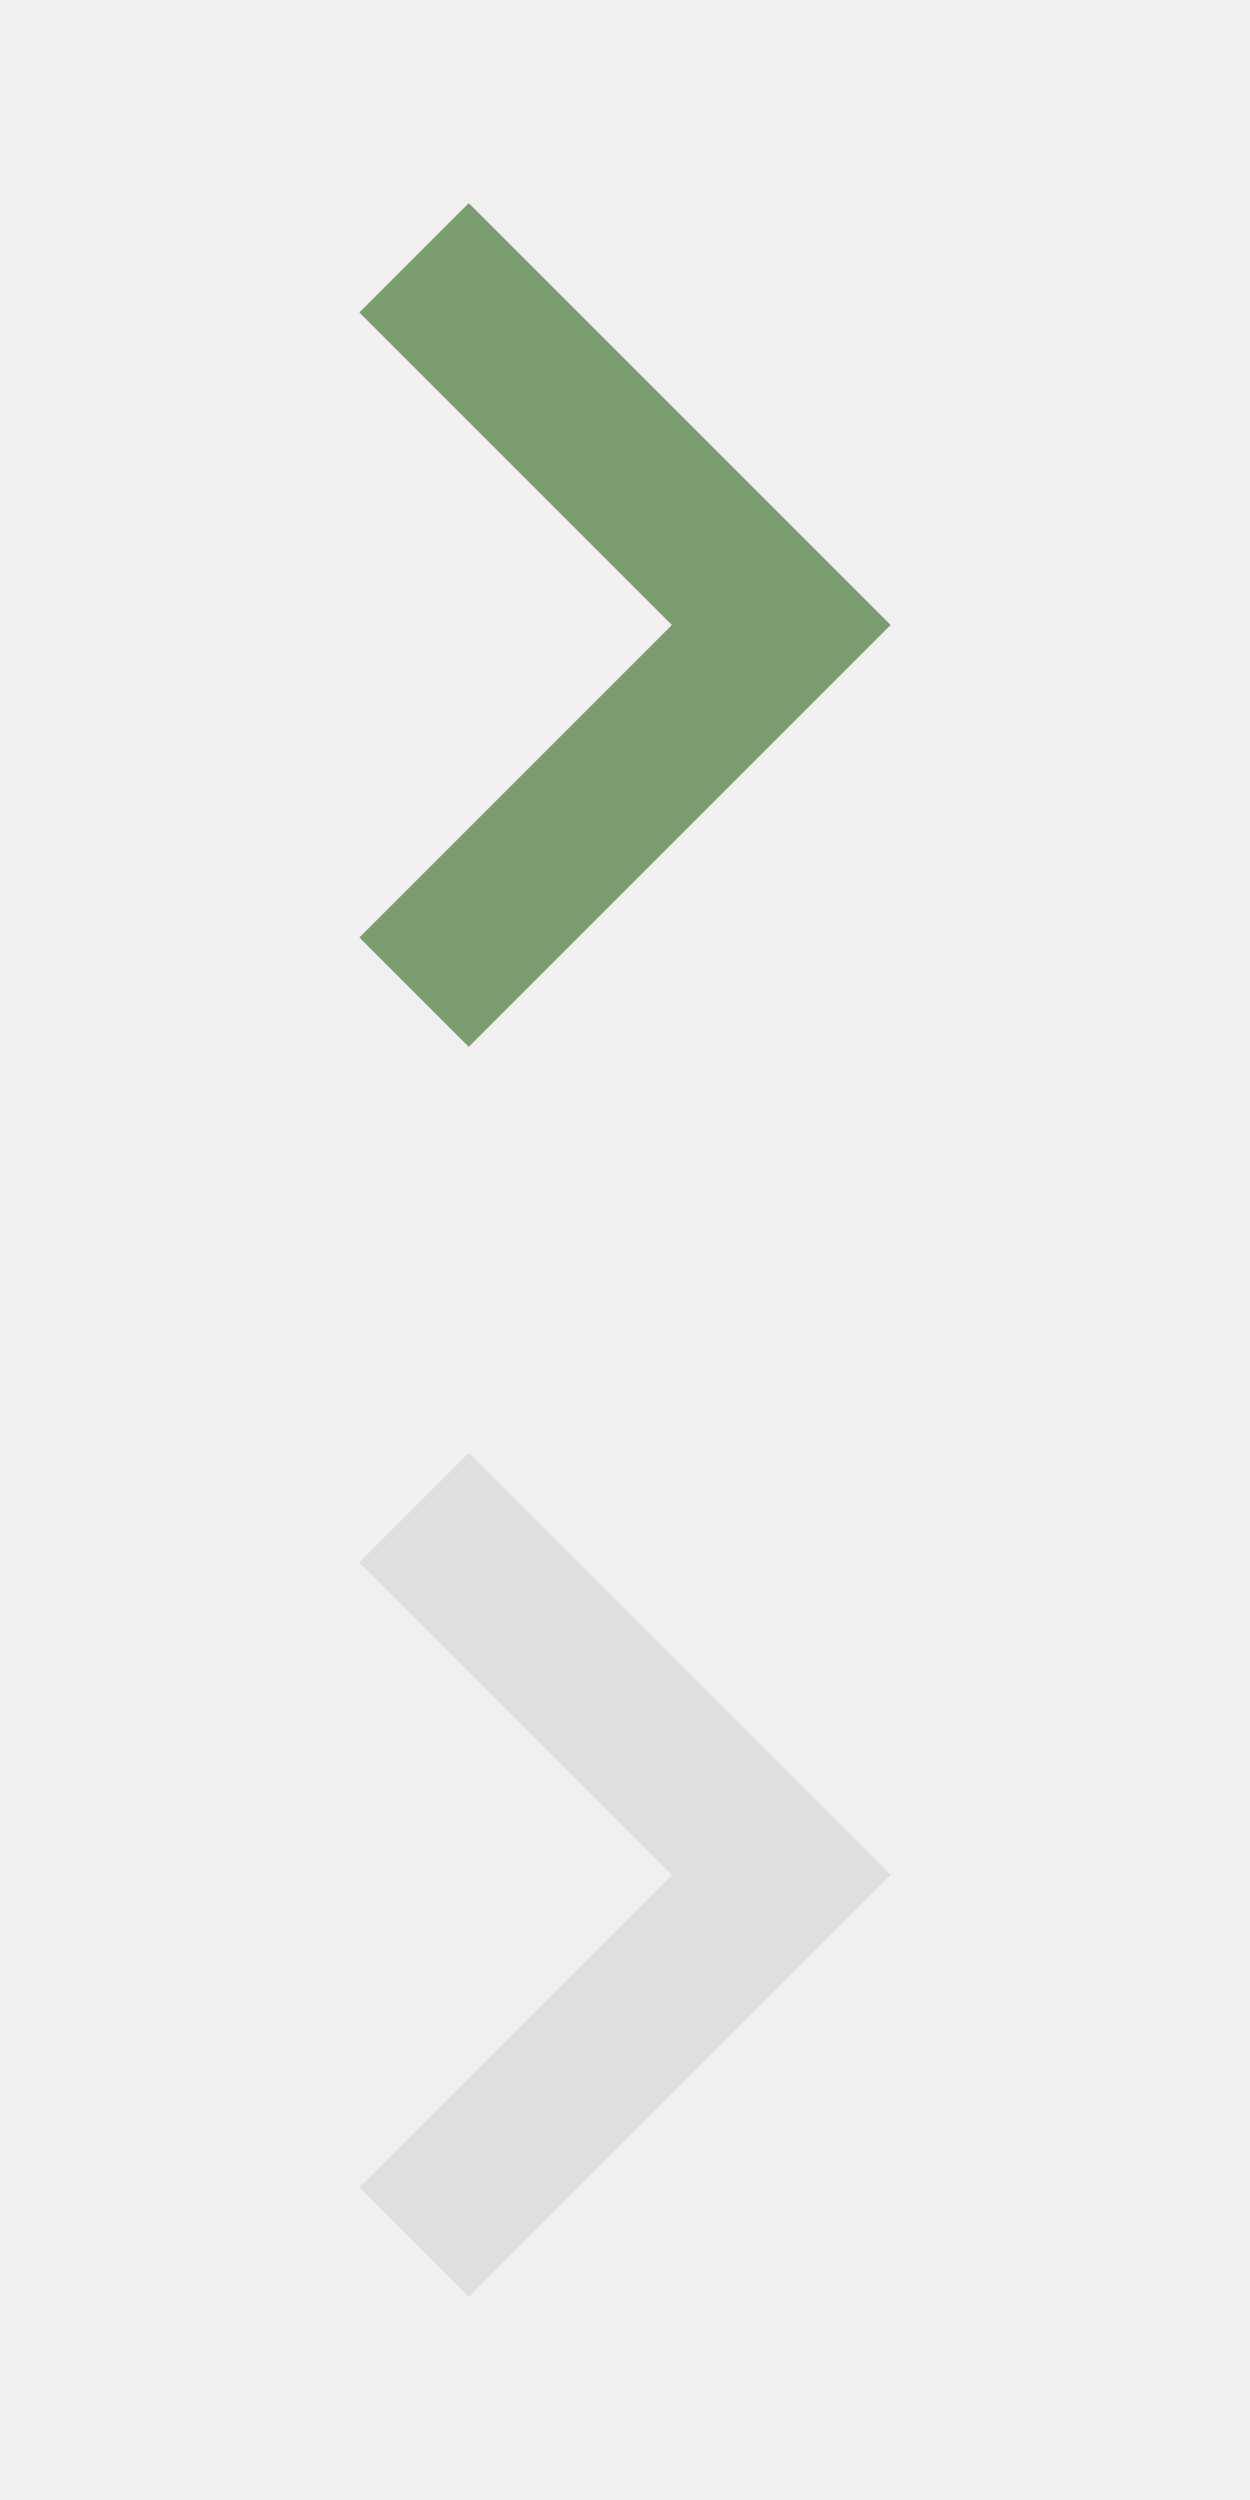
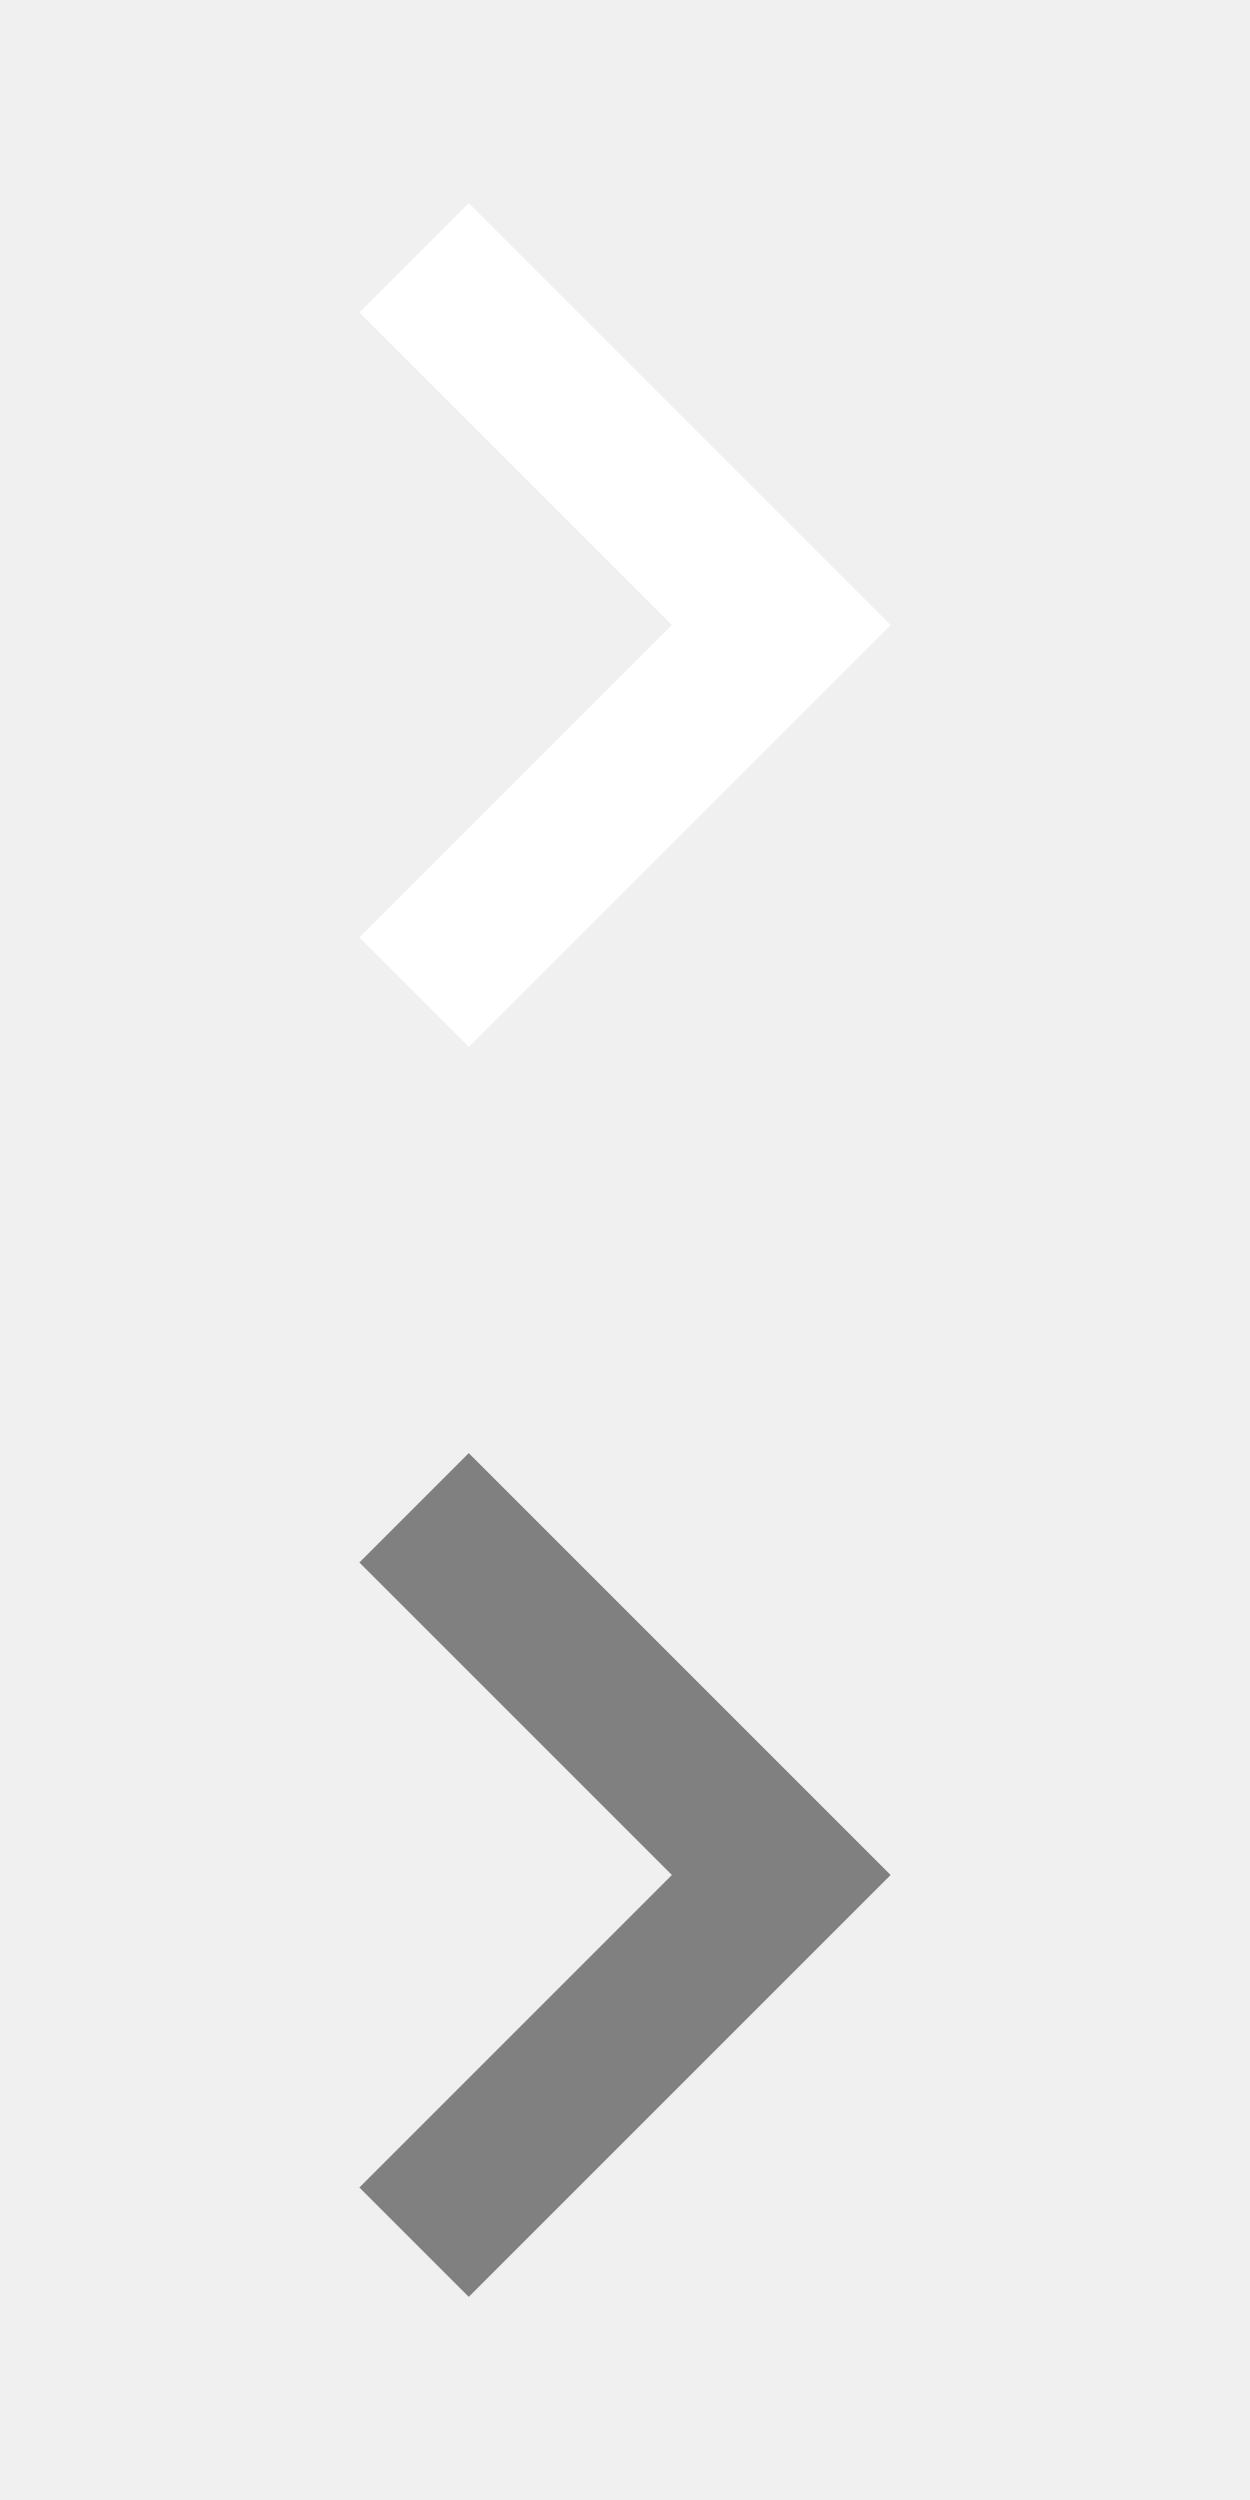
<svg xmlns="http://www.w3.org/2000/svg" x="0px" y="0px" width="16px" height="32px" viewBox="0 0 16 32">
  <g transform="translate(0, 0)">
-     <polygon fill="#7b9d6f" points="6,13.4 4.6,12 8.6,8 4.6,4 6,2.6 11.4,8 " />
+     <polygon fill="white" points="6,13.4 4.6,12 8.6,8 4.6,4 6,2.6 11.4,8 " />
  </g>
  <g transform="translate(0, 16)">
-     <polygon fill="#dfdfdf" points="6,13.4 4.6,12 8.6,8 4.6,4 6,2.6 11.4,8 " />
+     <polygon fill="grey" points="6,13.4 4.6,12 8.6,8 4.6,4 6,2.6 11.4,8 " />
  </g>
</svg>
